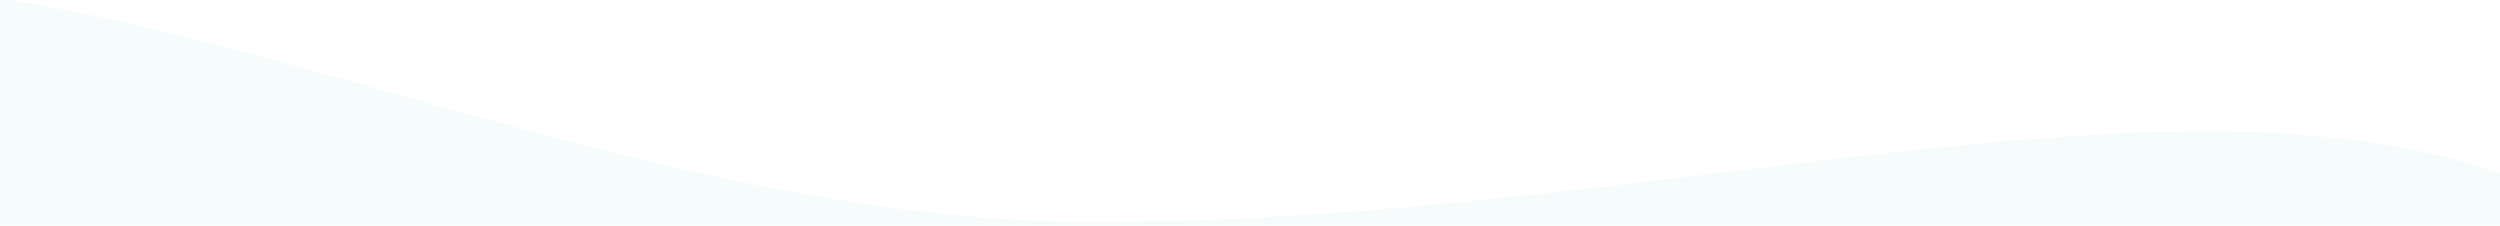
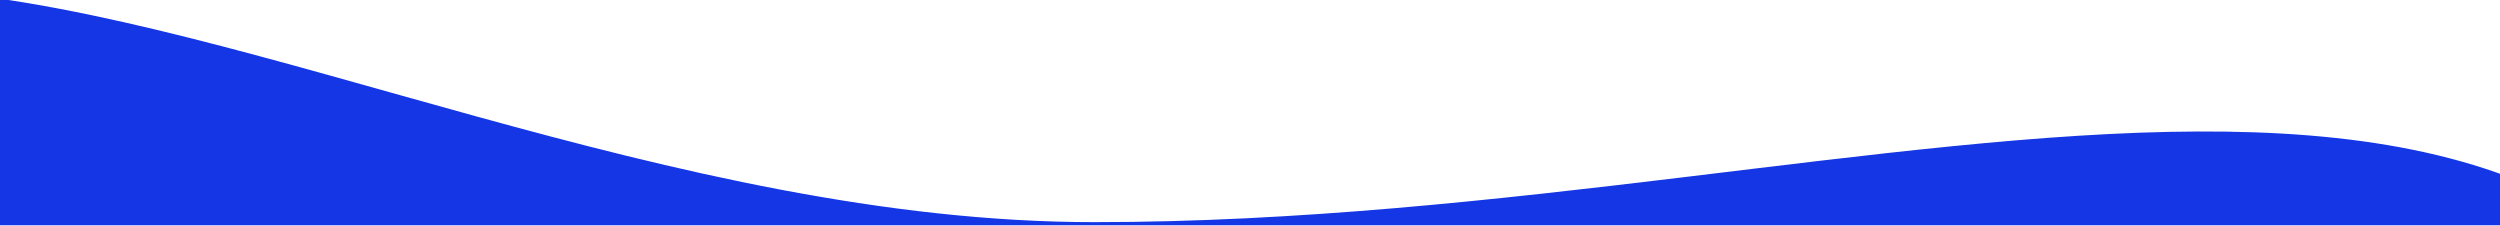
<svg xmlns="http://www.w3.org/2000/svg" width="1920" height="173" viewBox="0 0 1920 173" fill="none">
  <mask id="mask0" mask-type="alpha" maskUnits="userSpaceOnUse" x="0" y="0" width="1920" height="173">
-     <rect width="1920" height="173" fill="#C4C4C4" />
+     <rect width="1920" height="173" fill="#1436e5" />
  </mask>
  <g mask="url(#mask0)">
-     <path d="M840.499 170.605C1465.22 170.605 2033.5 -104 2167 437.5C2253.5 717.501 2527 1250 1987 1136.5C1611 1057.47 934 911.5 466 966C-149.91 1037.72 -458.5 928.456 -458.5 641.5C-458.5 -459.5 196 170.605 840.499 170.605Z" fill="#F6FBFB" />
+     <path d="M840.499 170.605C1465.22 170.605 2033.5 -104 2167 437.5C2253.5 717.501 2527 1250 1987 1136.5C1611 1057.47 934 911.5 466 966C-149.91 1037.72 -458.5 928.456 -458.5 641.5C-458.5 -459.5 196 170.605 840.499 170.605Z" fill="#1436e5" />
  </g>
</svg>
